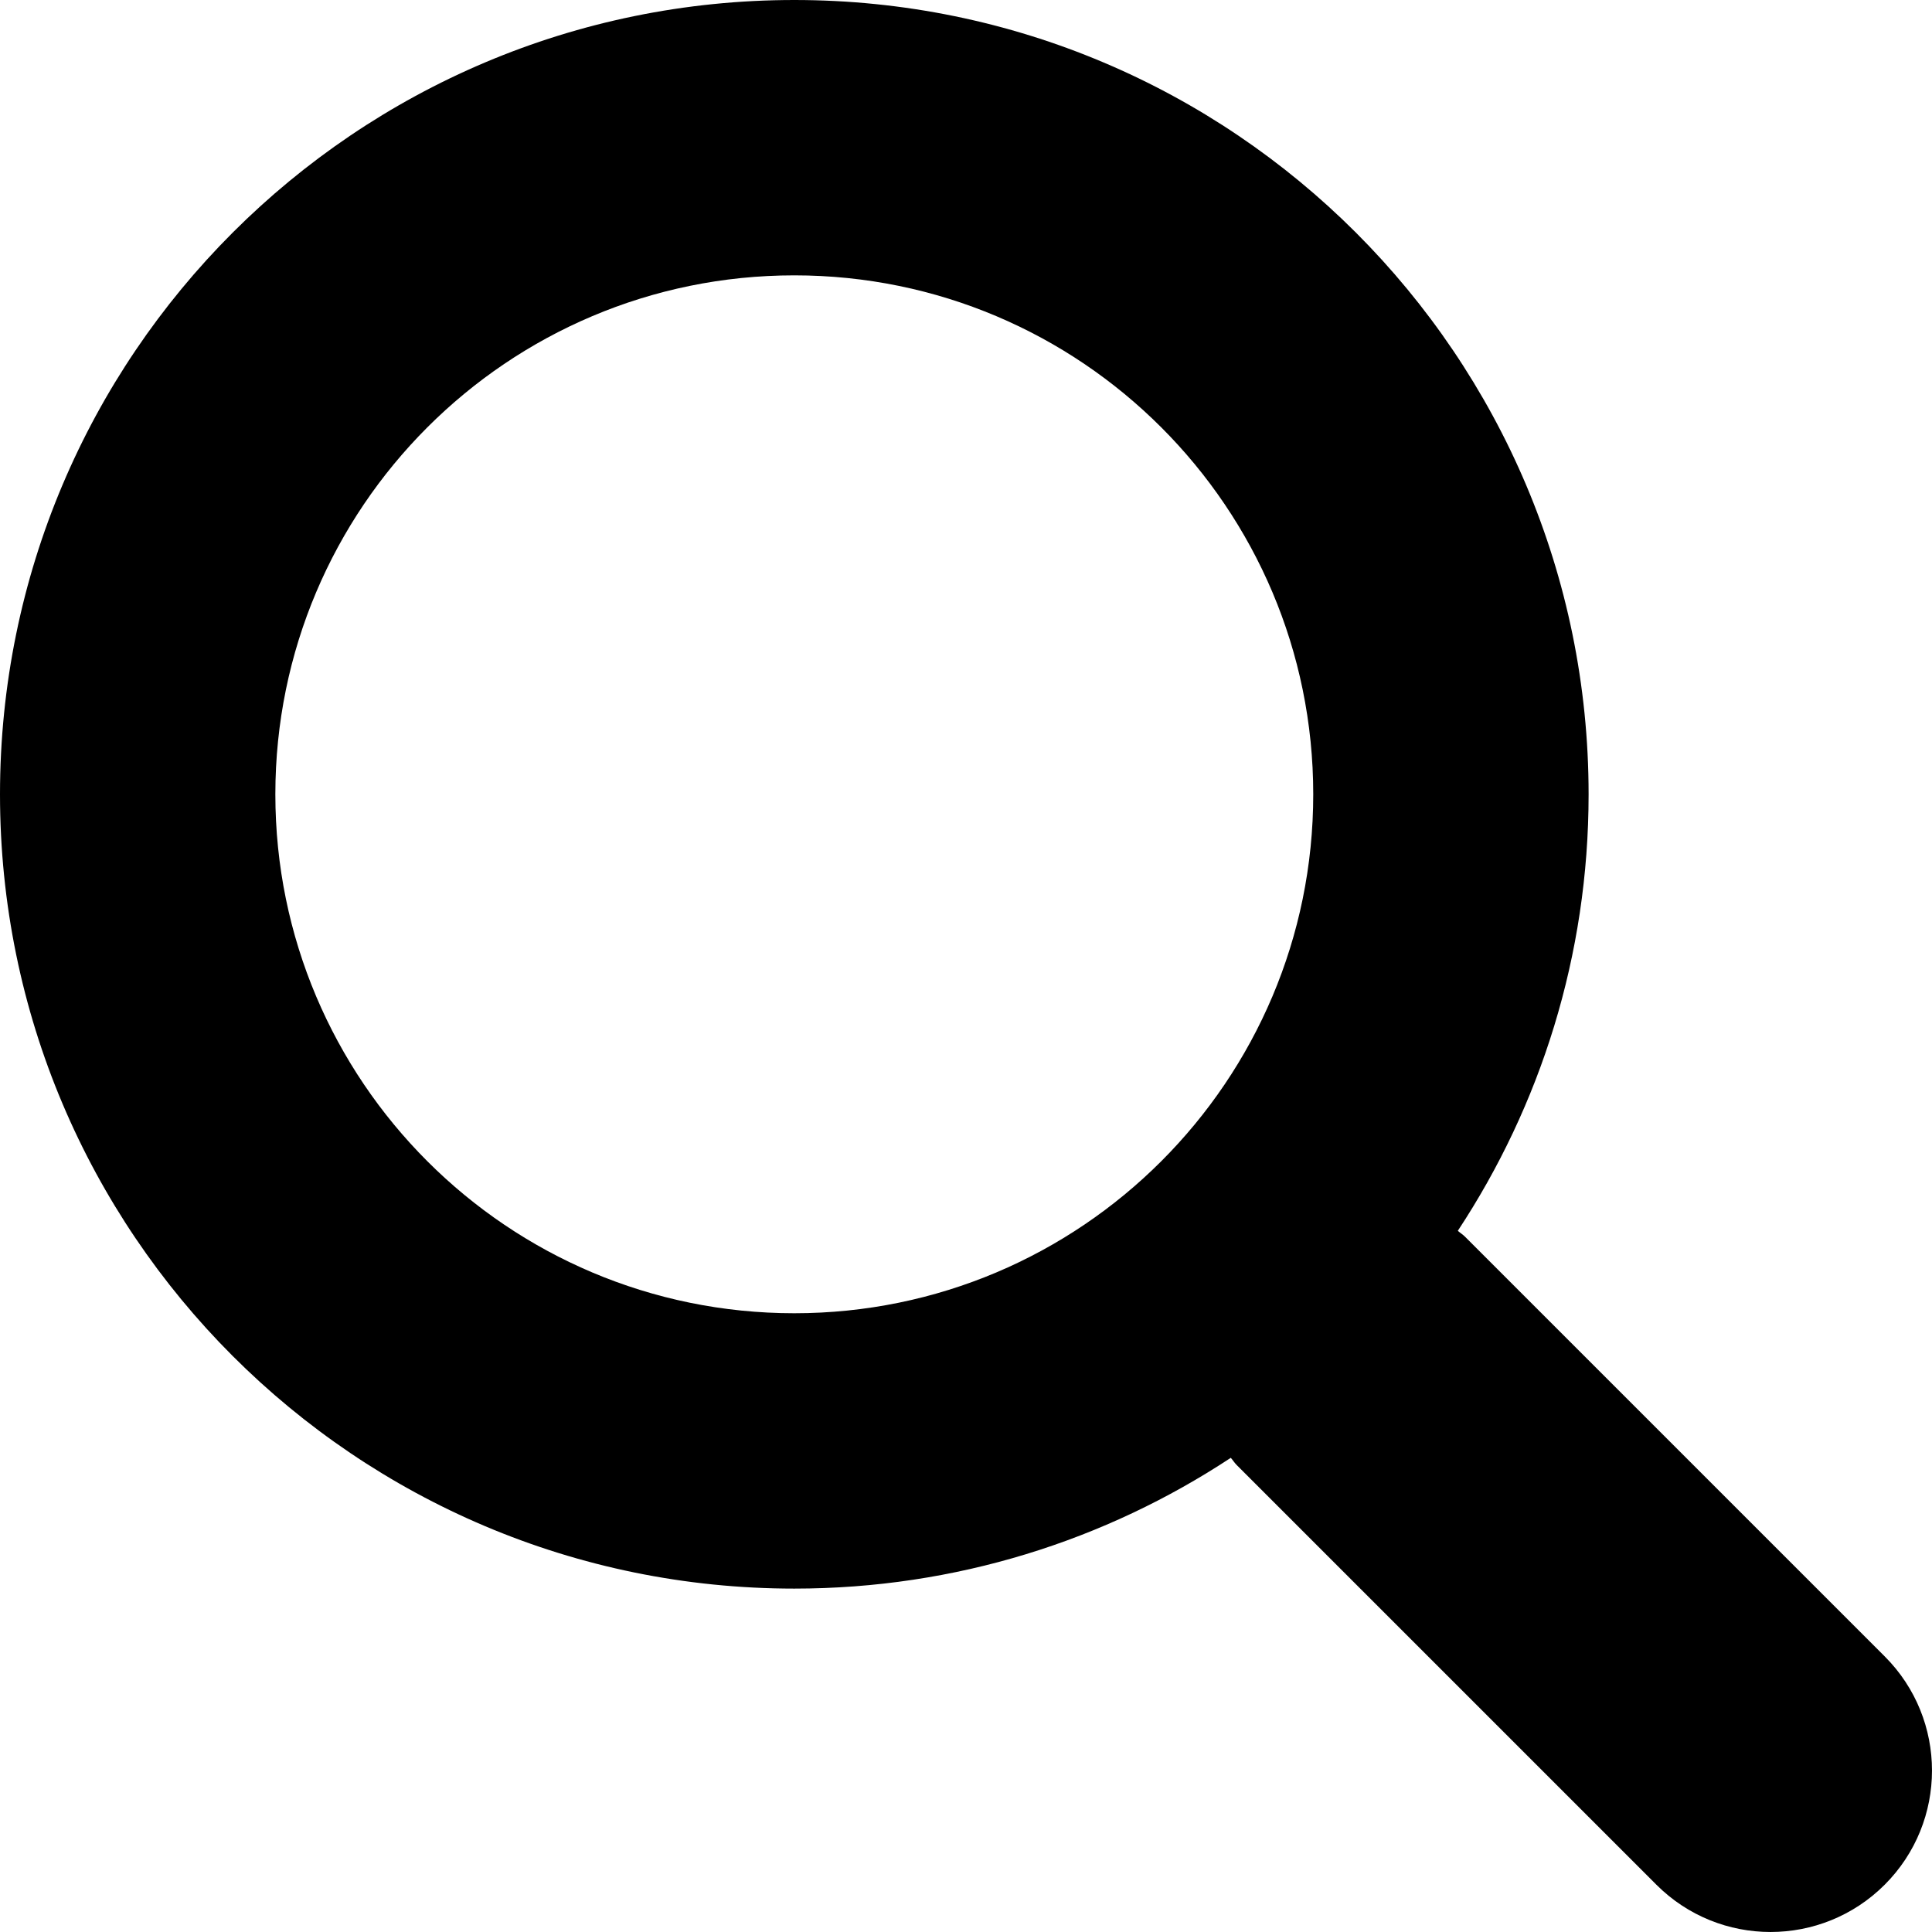
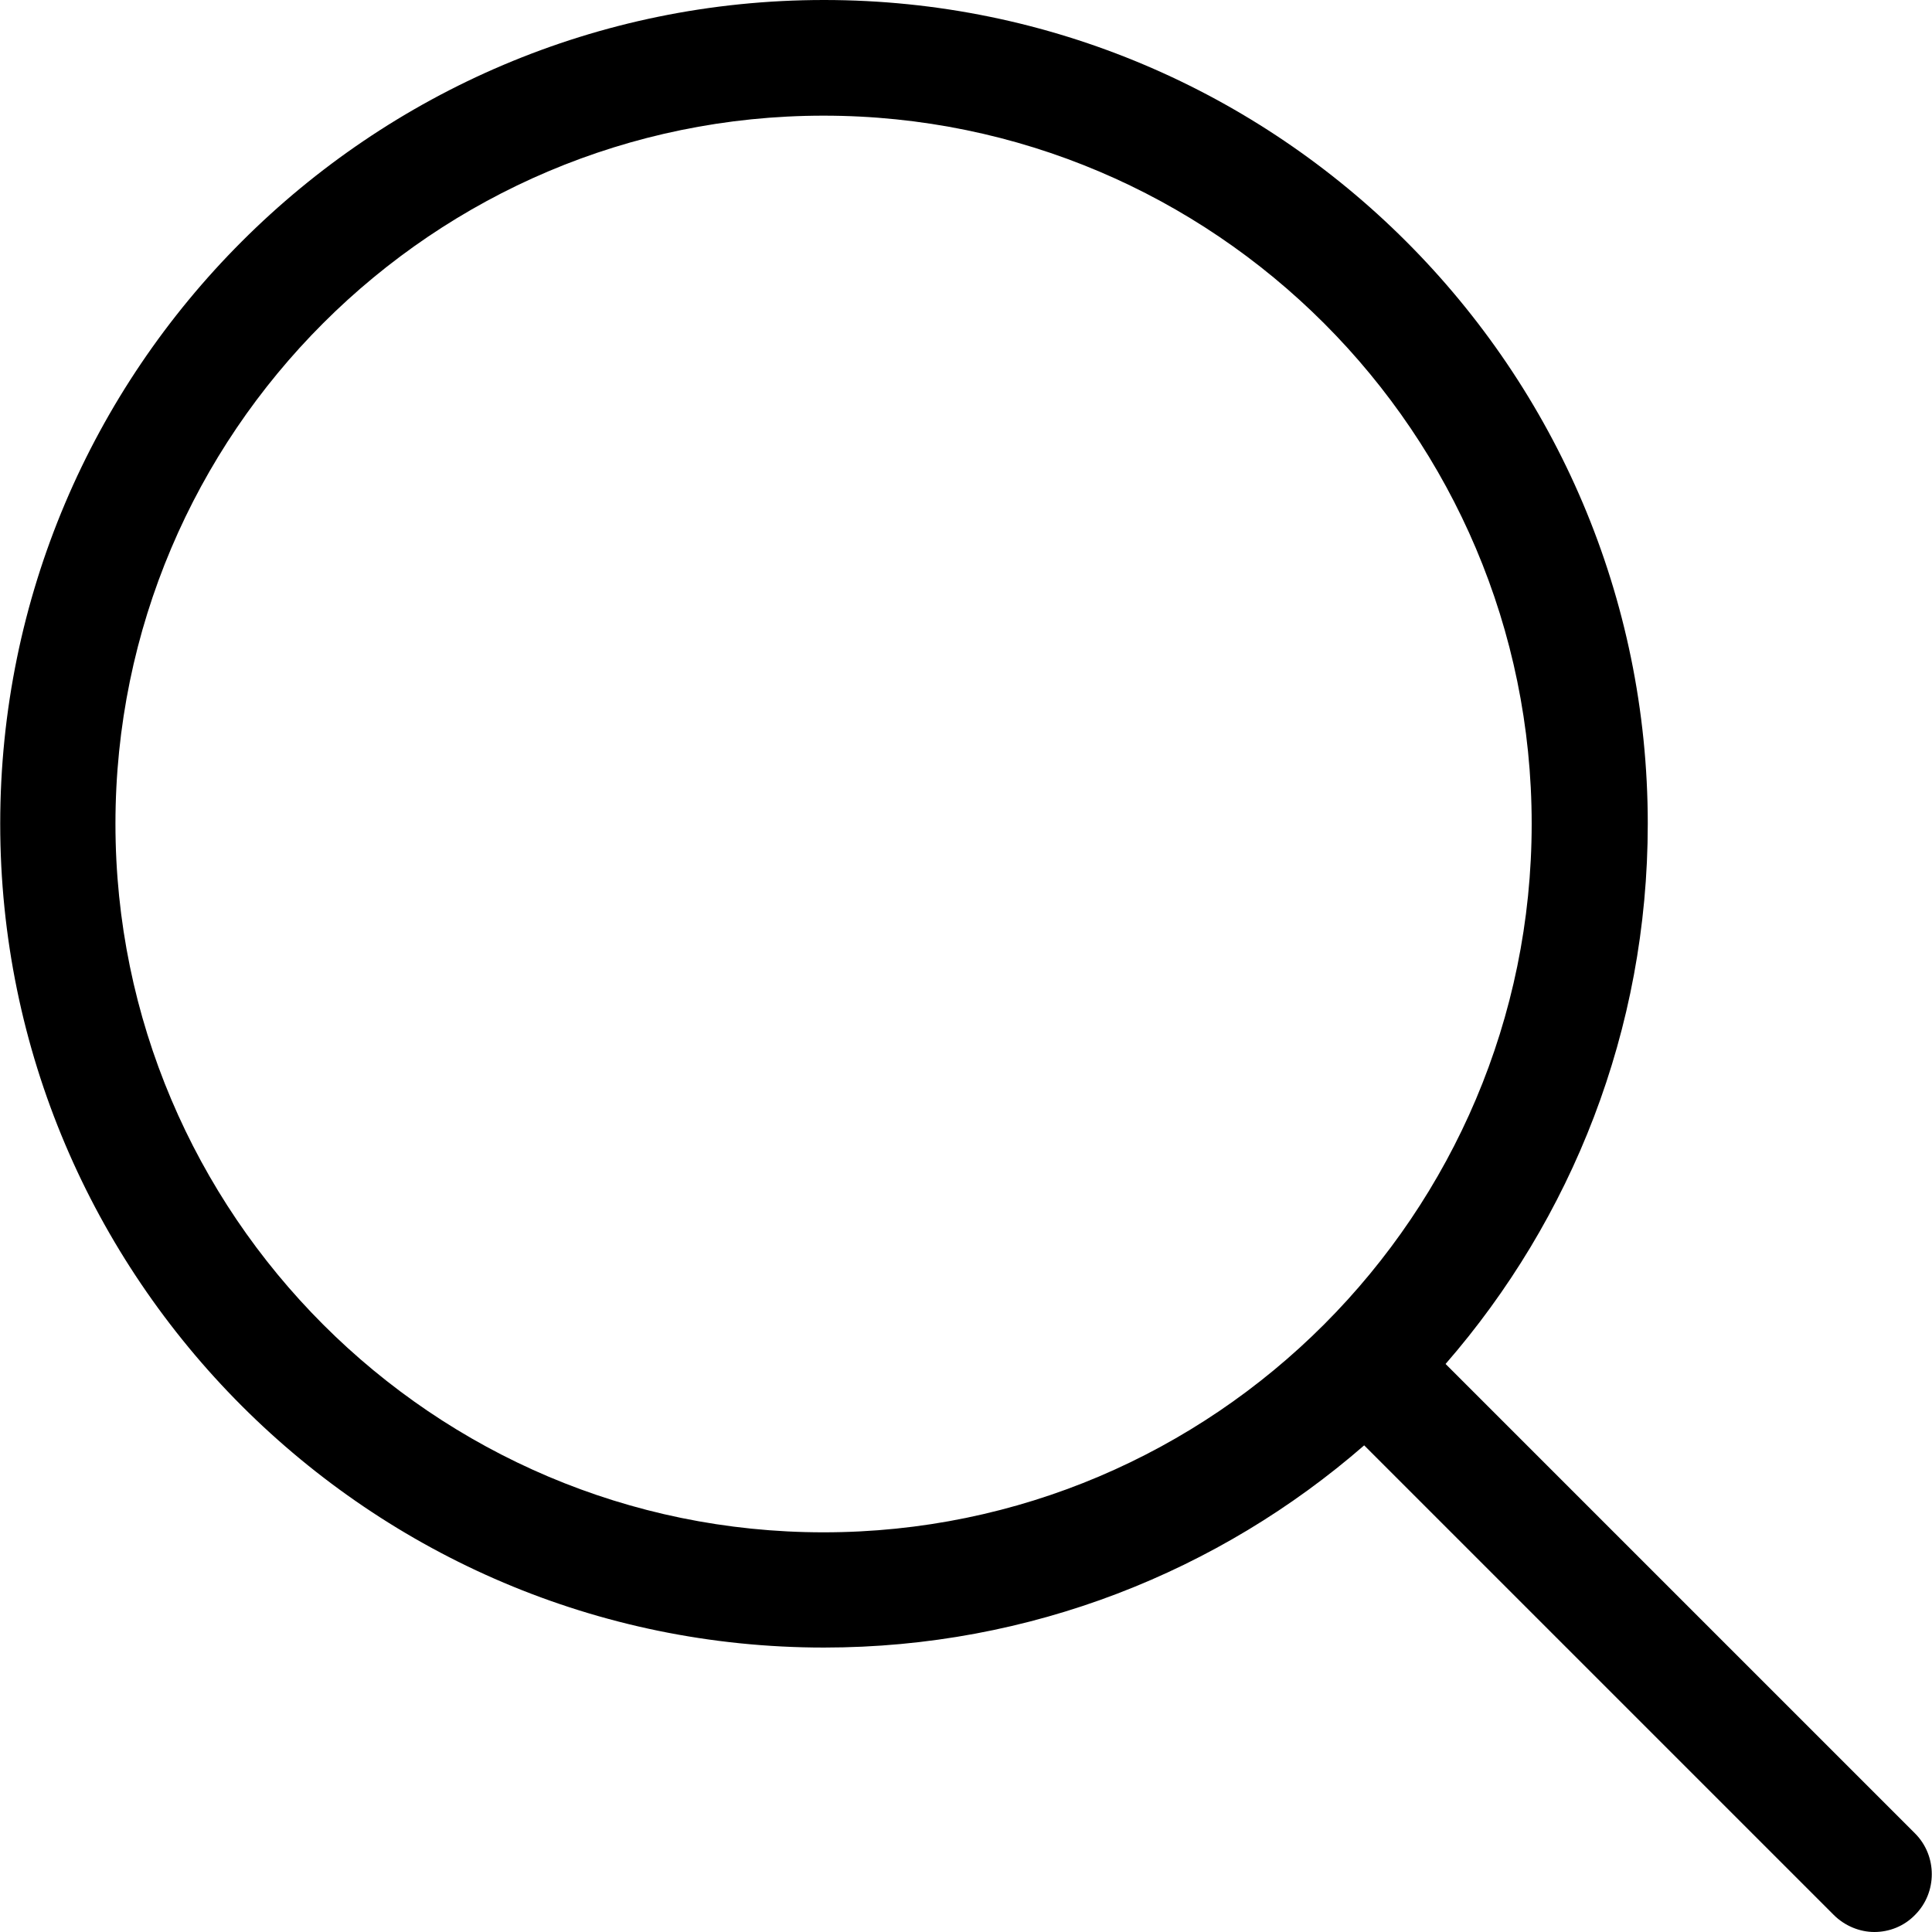
- <svg xmlns="http://www.w3.org/2000/svg" version="1.1" id="Capa_1" x="0px" y="0px" viewBox="0 0 250.313 250.313" style="enable-background:new 0 0 250.313 250.313;" xml:space="preserve">
-   <g id="Search">
-     <path style="fill-rule:evenodd;clip-rule:evenodd;" d="M244.186,214.604l-54.379-54.378c-0.289-0.289-0.628-0.491-0.93-0.76   c10.7-16.231,16.945-35.66,16.945-56.554C205.822,46.075,159.747,0,102.911,0S0,46.075,0,102.911   c0,56.835,46.074,102.911,102.91,102.911c20.895,0,40.323-6.245,56.554-16.945c0.269,0.301,0.47,0.64,0.759,0.929l54.38,54.38   c8.169,8.168,21.413,8.168,29.583,0C252.354,236.017,252.354,222.773,244.186,214.604z M102.911,170.146   c-37.134,0-67.236-30.102-67.236-67.235c0-37.134,30.103-67.236,67.236-67.236c37.132,0,67.235,30.103,67.235,67.236   C170.146,140.044,140.043,170.146,102.911,170.146z" />
+ <svg xmlns="http://www.w3.org/2000/svg" version="1.1" id="Capa_1" x="0px" y="0px" viewBox="0 0 451 451" style="enable-background:new 0 0 451 451;" xml:space="preserve">
+   <g>
+     <path d="M447.05,428l-109.6-109.6c29.4-33.8,47.2-77.9,47.2-126.1C384.65,86.2,298.35,0,192.35,0C86.25,0,0.05,86.3,0.05,192.3   s86.3,192.3,192.3,192.3c48.2,0,92.3-17.8,126.1-47.2L428.05,447c2.6,2.6,6.1,4,9.5,4s6.9-1.3,9.5-4   C452.25,441.8,452.25,433.2,447.05,428z M26.95,192.3c0-91.2,74.2-165.3,165.3-165.3c91.2,0,165.3,74.2,165.3,165.3   s-74.1,165.4-165.3,165.4C101.15,357.7,26.95,283.5,26.95,192.3z" />
  </g>
+   <g>
+ </g>
+   <g>
+ </g>
+   <g>
+ </g>
+   <g>
+ </g>
+   <g>
+ </g>
+   <g>
+ </g>
+   <g>
+ </g>
+   <g>
+ </g>
+   <g>
+ </g>
+   <g>
+ </g>
+   <g>
+ </g>
+   <g>
+ </g>
+   <g>
+ </g>
+   <g>
+ </g>
+   <g>
+ </g>
</svg>
